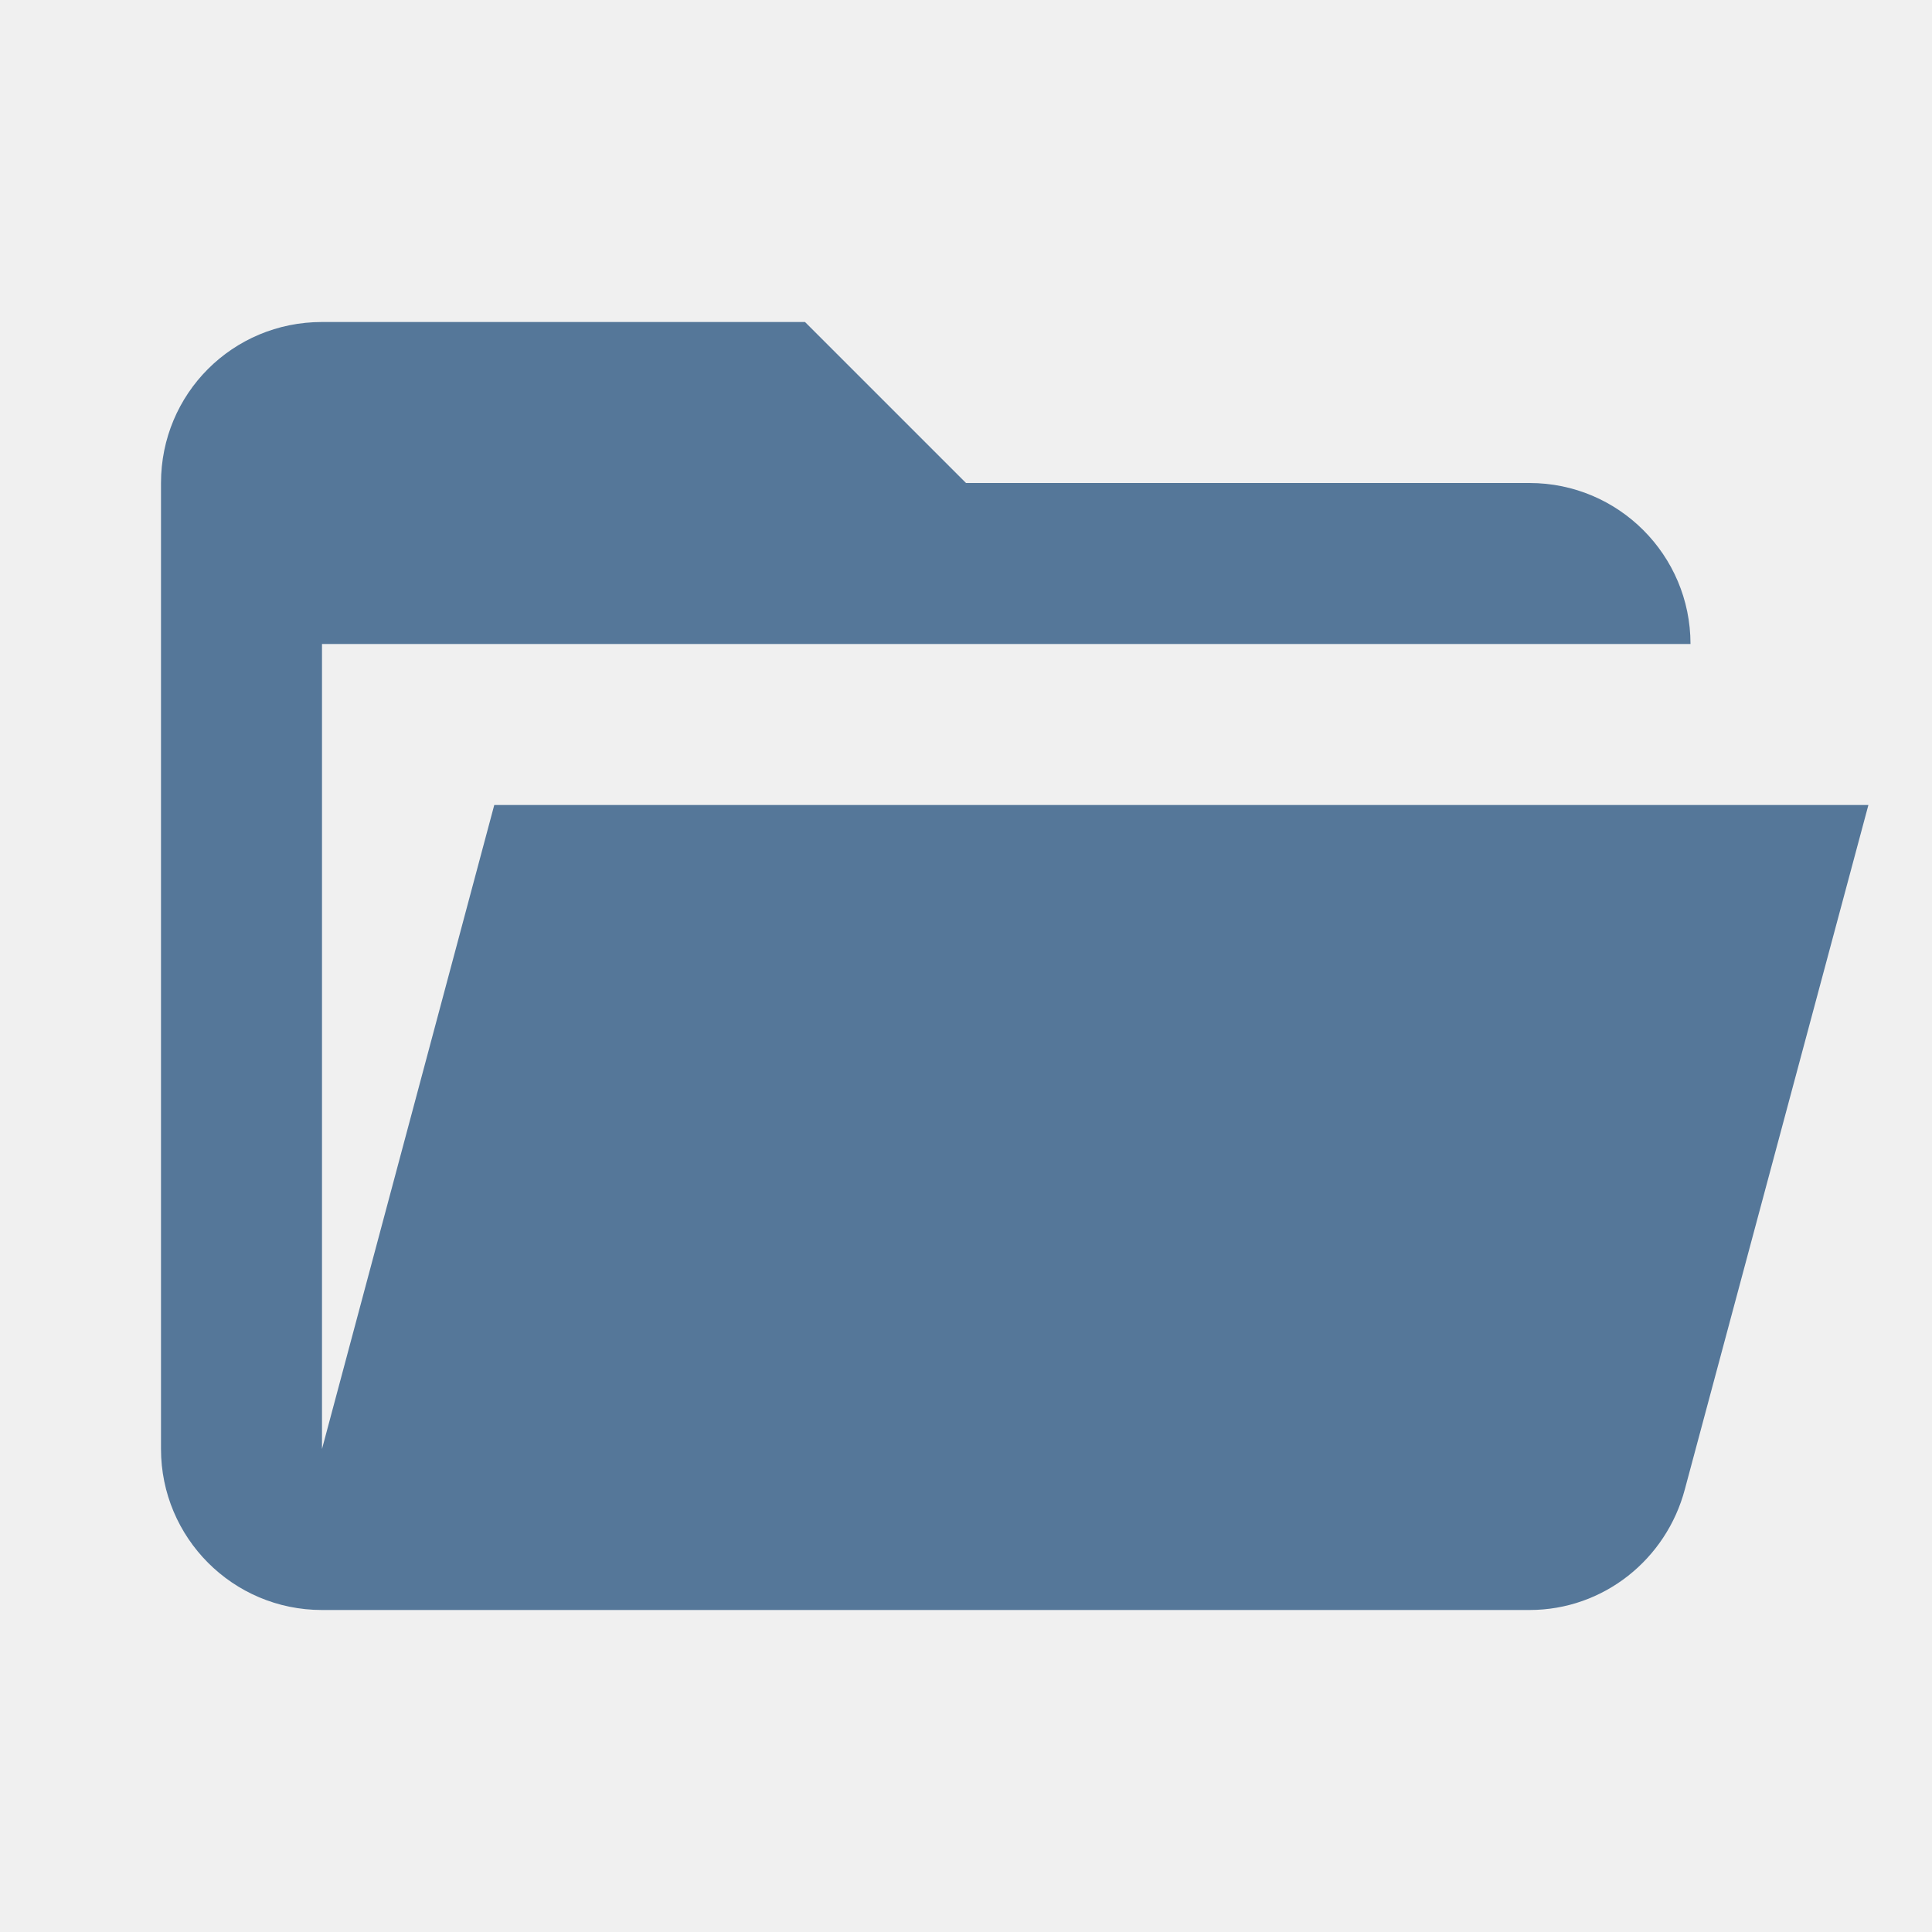
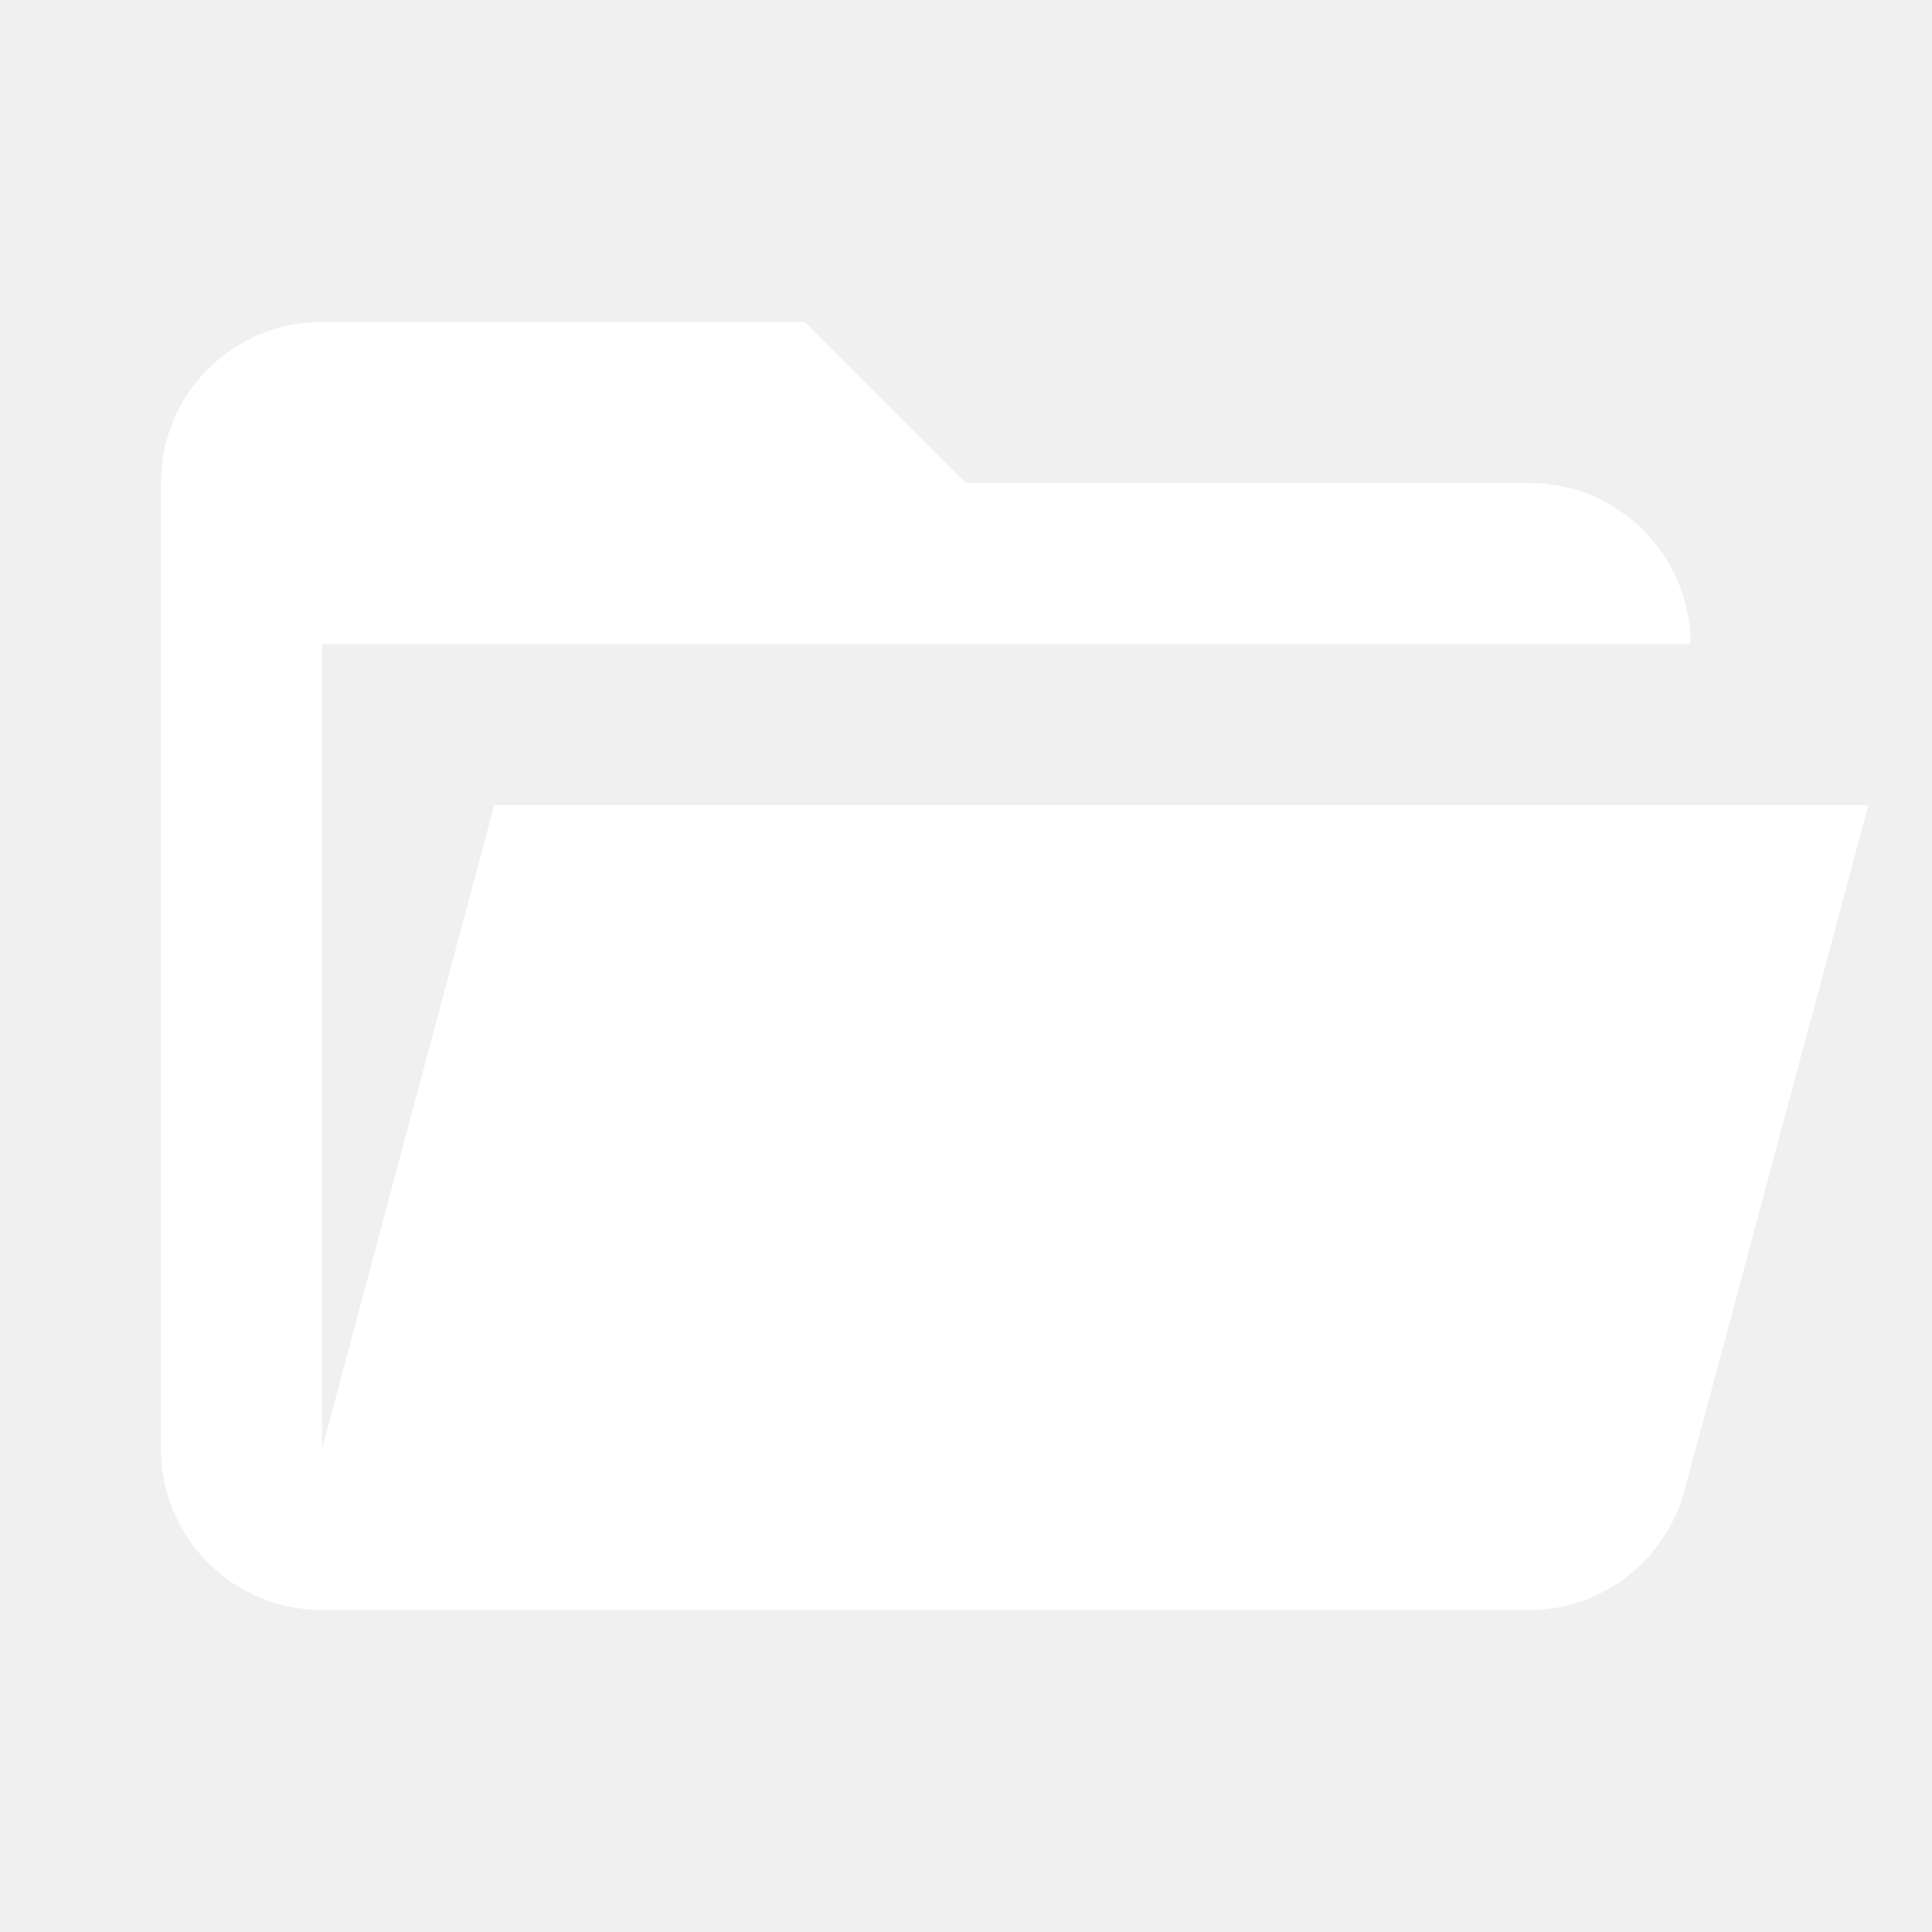
<svg xmlns="http://www.w3.org/2000/svg" viewBox="0 0 24 24">
-   <path d="M19,20H4C2.89,20 2,19.1 2,18V6C2,4.89 2.89,4 4,4H10L12,6H19A2,2 0 0,1 21,8H21L4,8V18L6.14,10H23.21L20.93,18.5C20.7,19.37 19.92,20 19,20Z" fill="#579" />
+   <path d="M19,20H4C2.89,20 2,19.1 2,18V6C2,4.89 2.89,4 4,4H10L12,6H19A2,2 0 0,1 21,8H21L4,8V18L6.14,10H23.21L20.93,18.5C20.7,19.37 19.92,20 19,20Z" fill="#fff" />
</svg>
